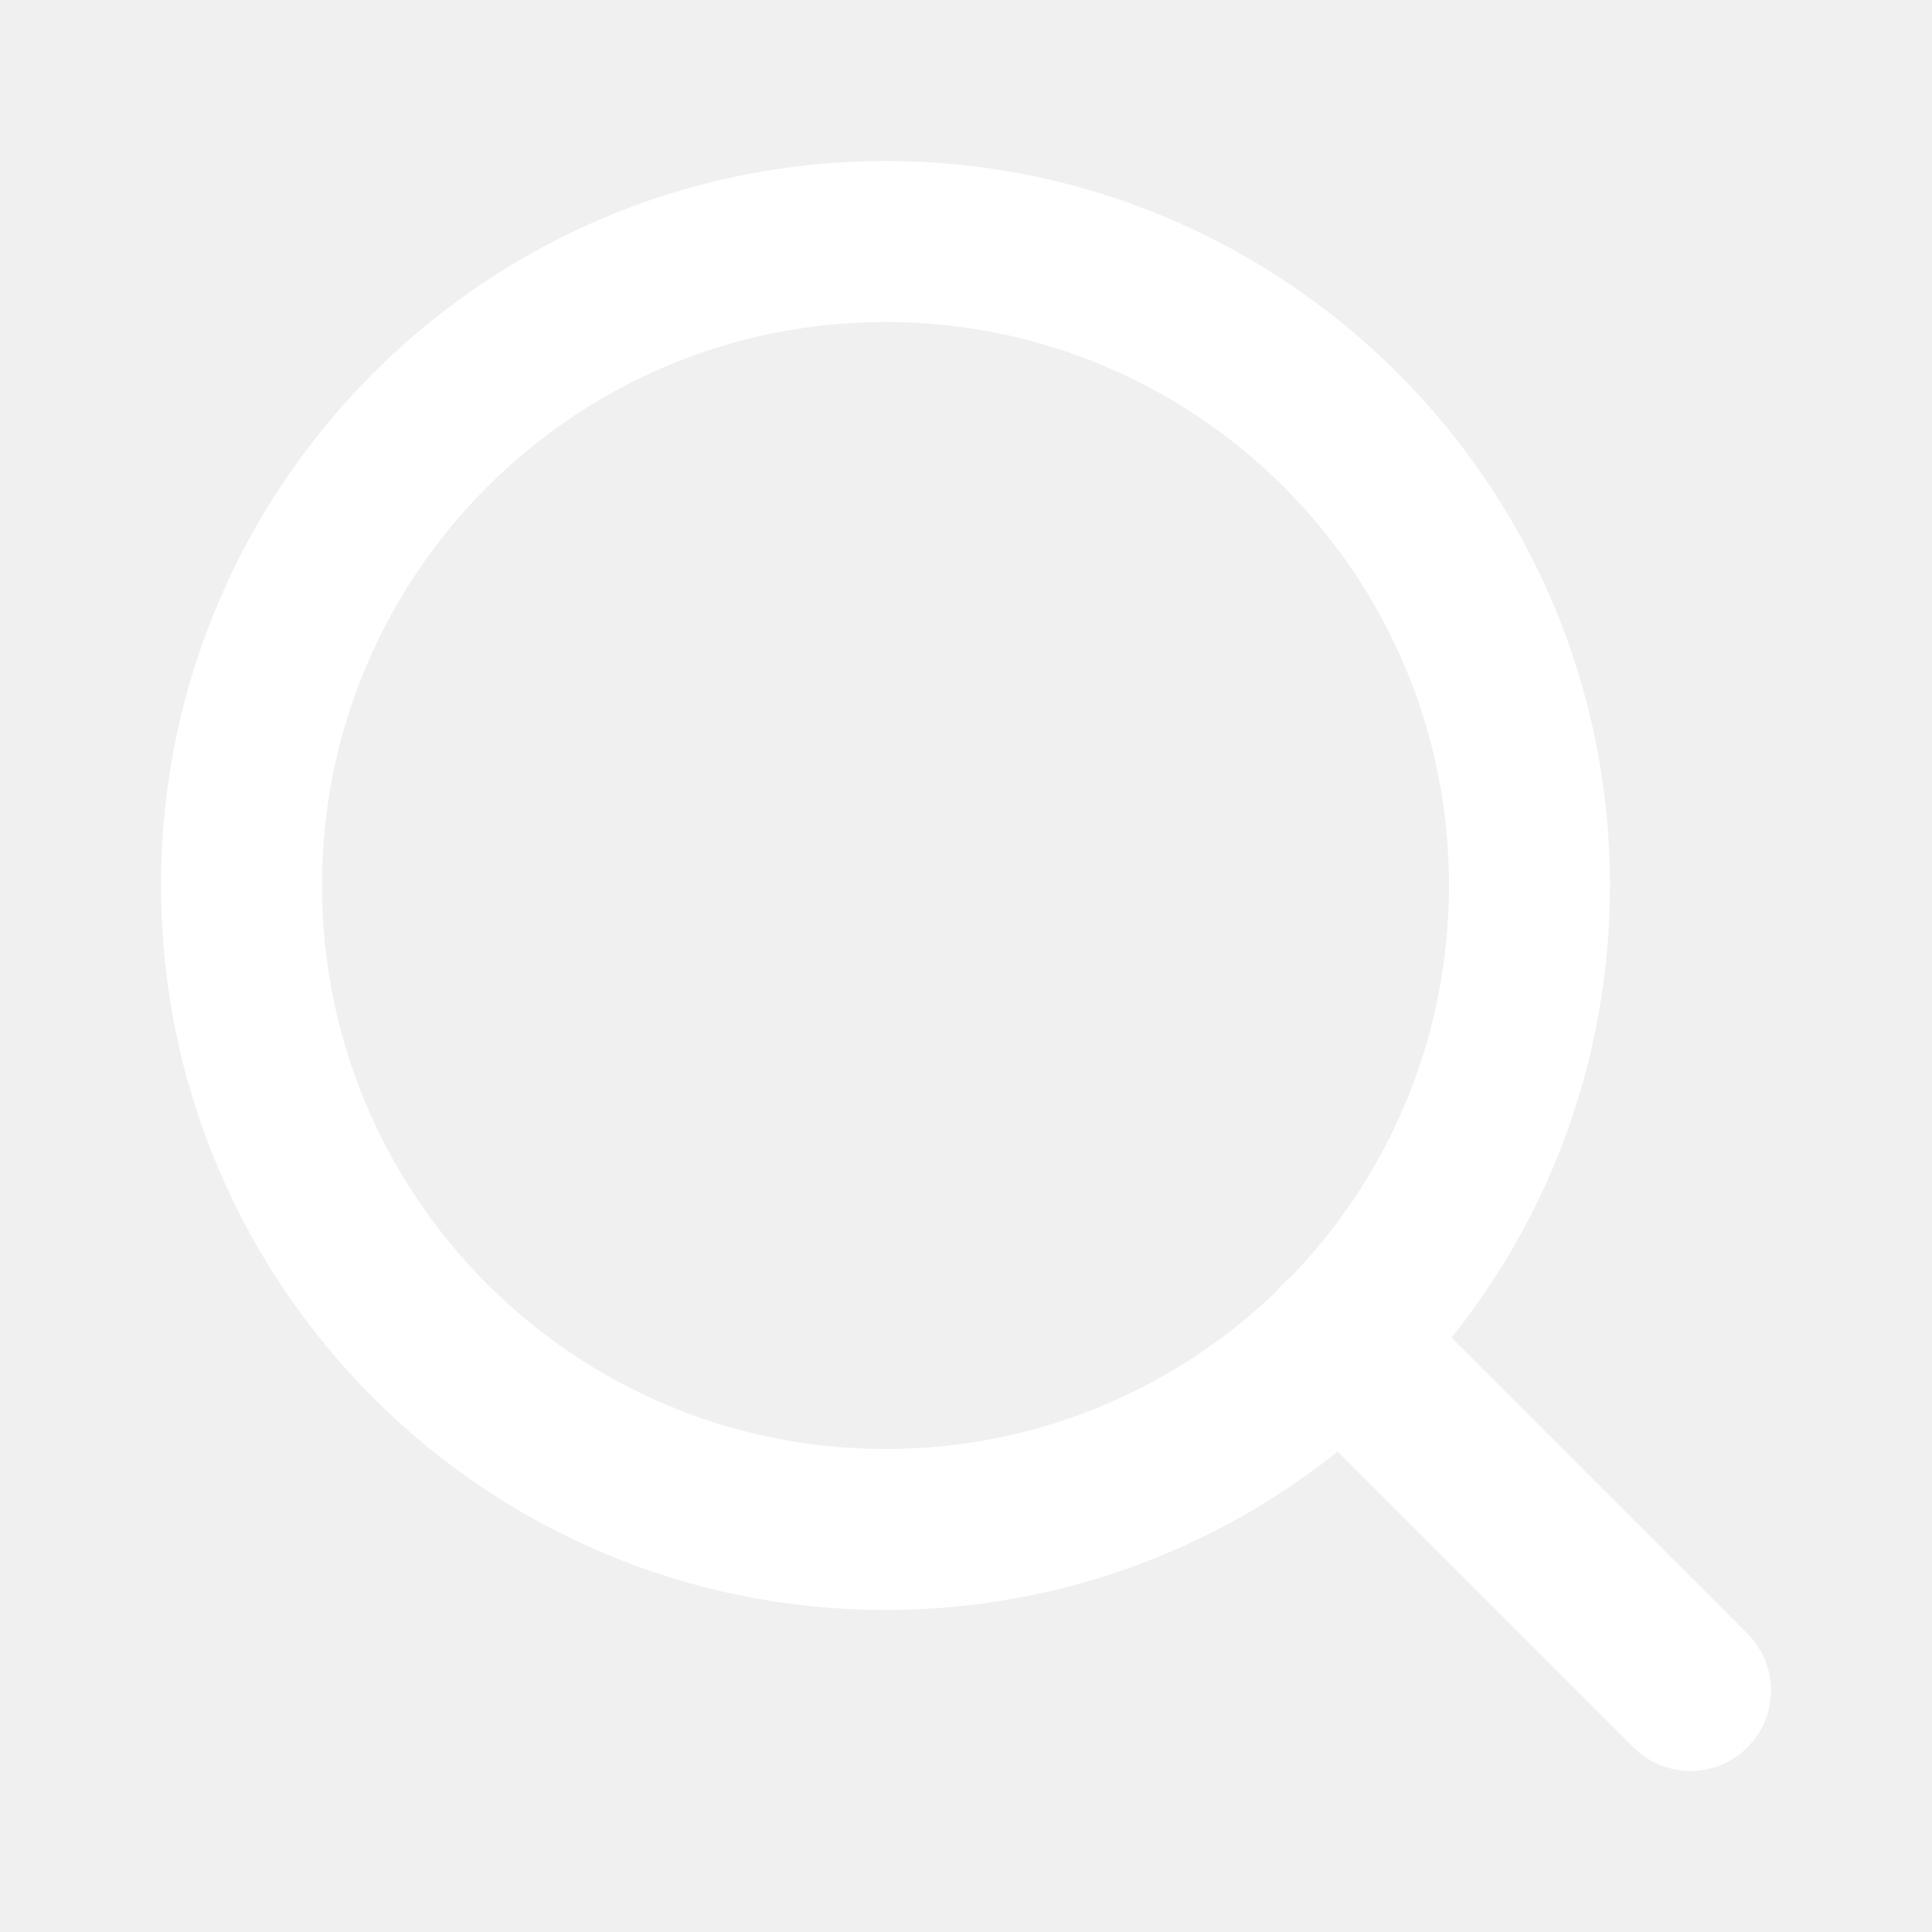
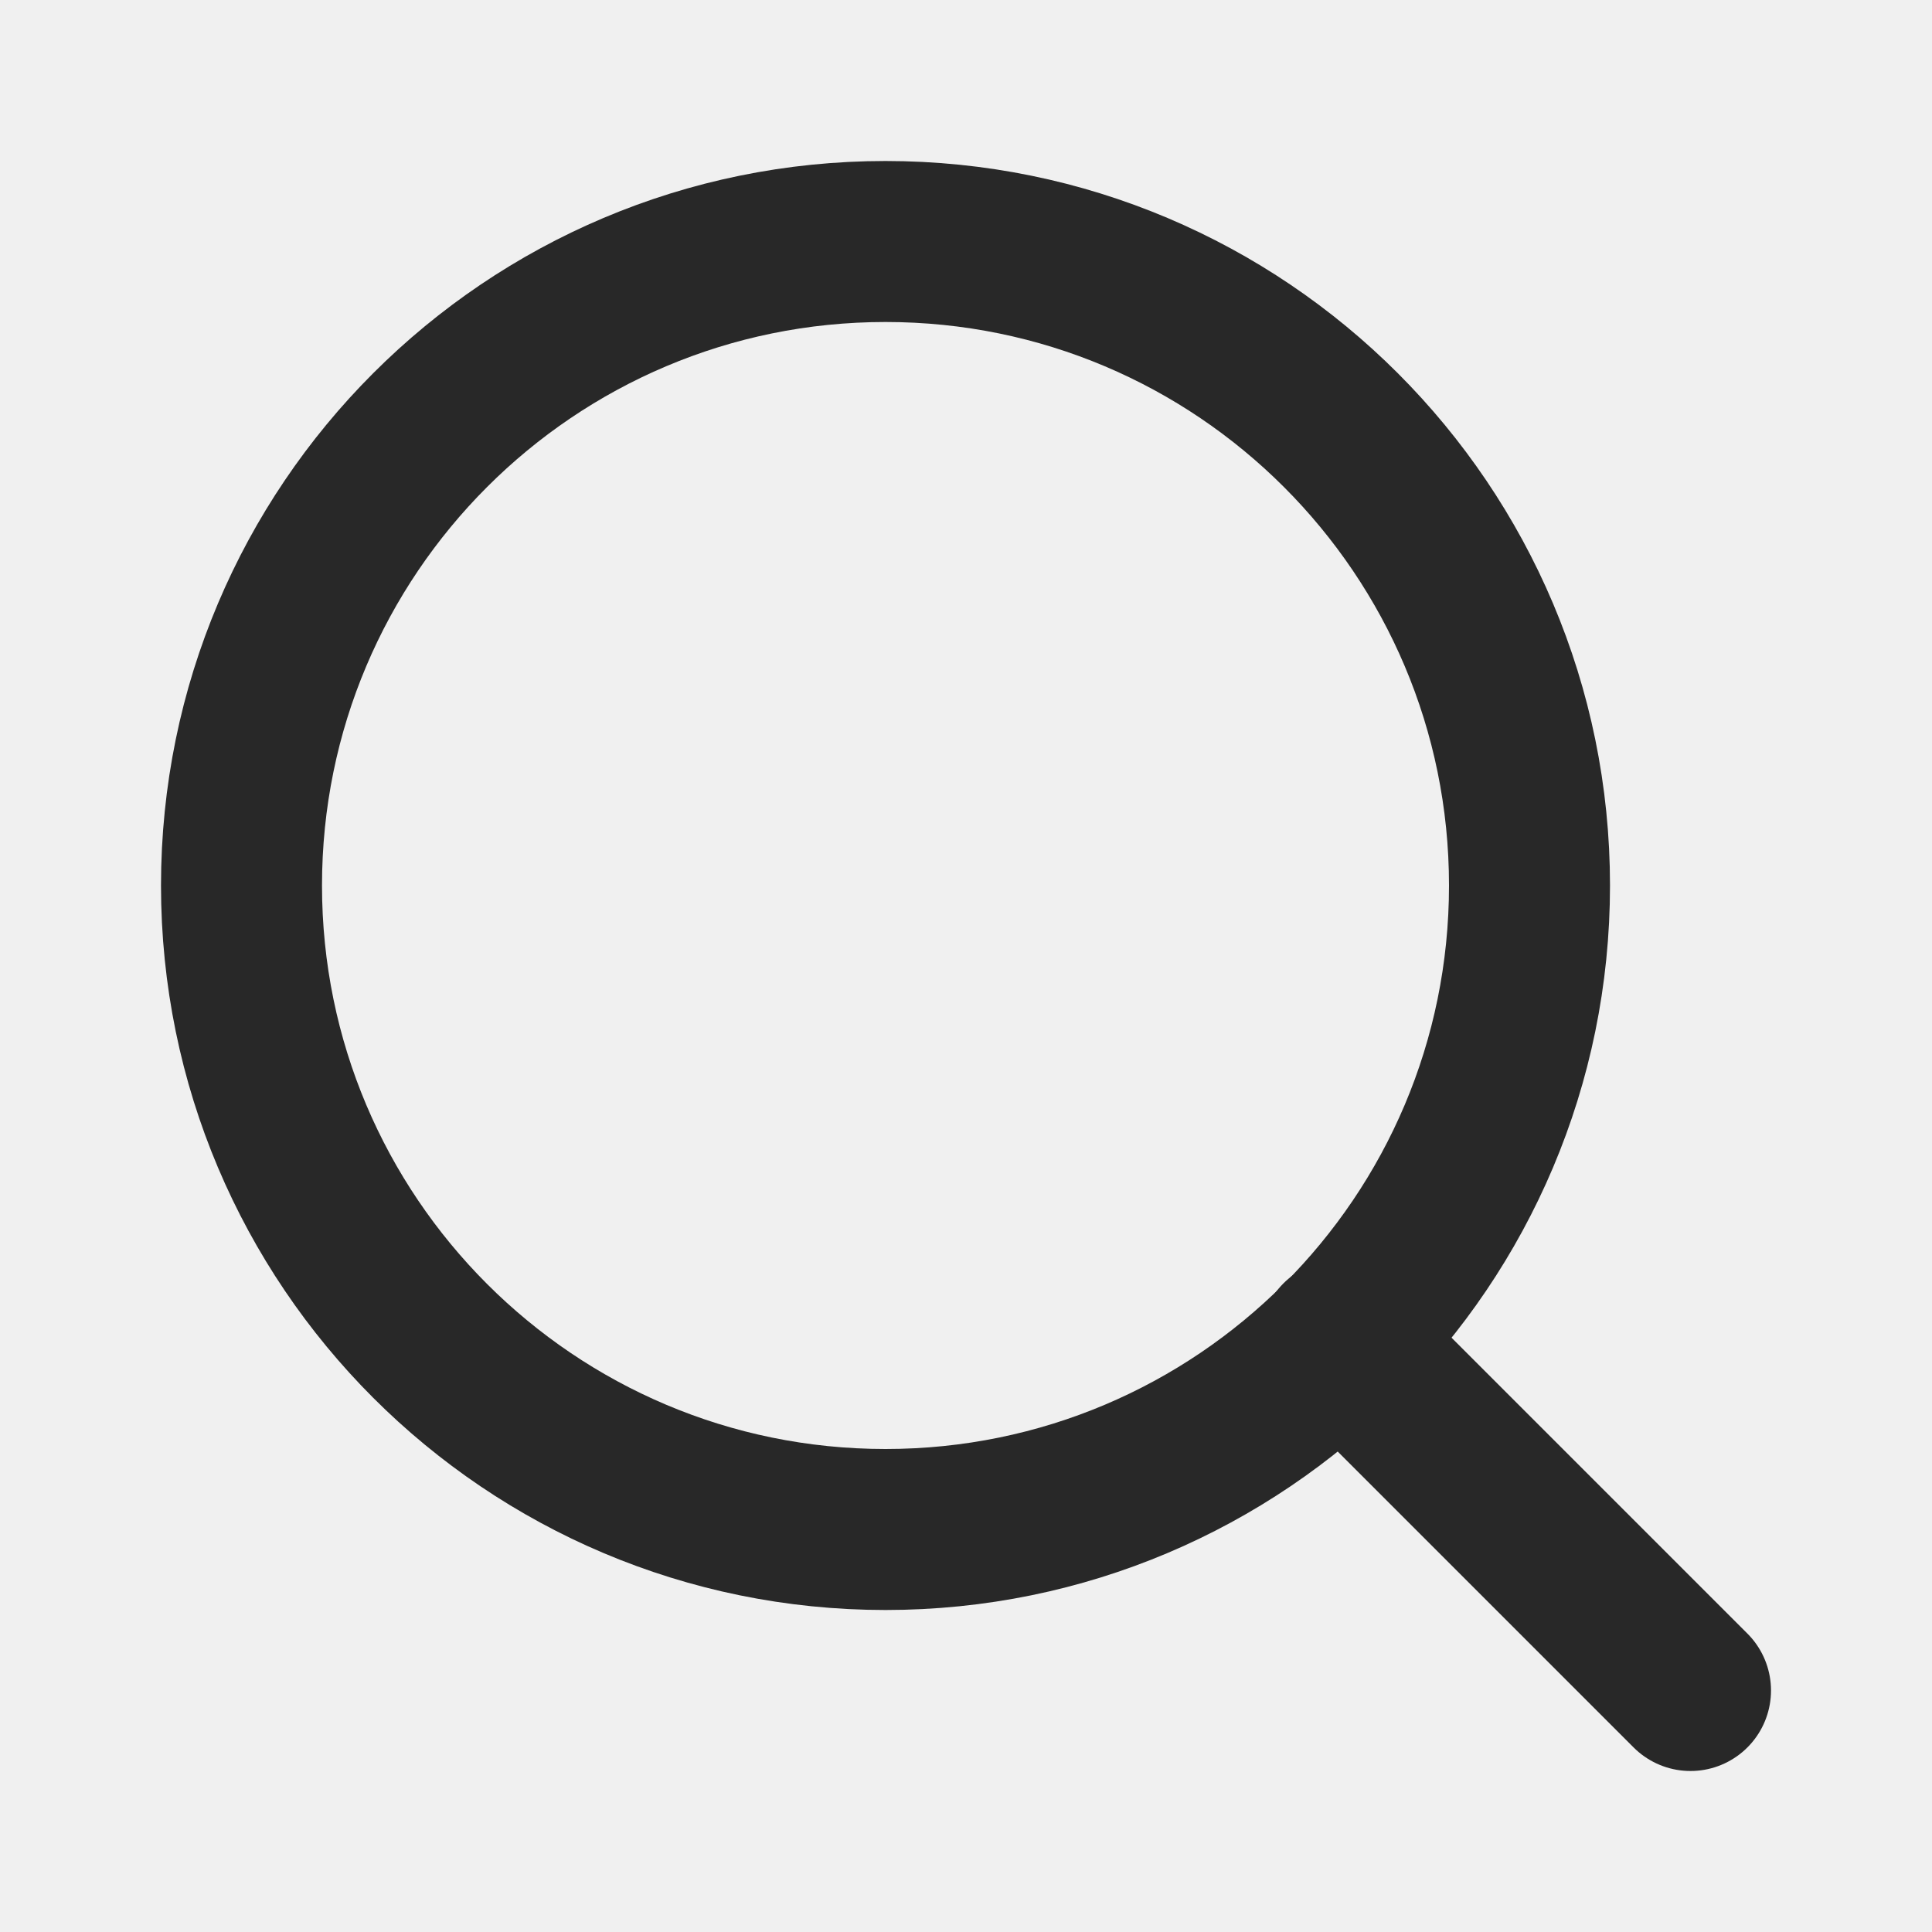
- <svg xmlns="http://www.w3.org/2000/svg" width="24" height="24" viewBox="0 0 24 24" fill="none" stroke="white" stroke-width="2" stroke-linecap="round" stroke-linejoin="round" class="feather feather-search">
+ <svg xmlns="http://www.w3.org/2000/svg" width="24" height="24" viewBox="0 0 24 24" fill="none" stroke="#282828" stroke-width="2" stroke-linecap="round" stroke-linejoin="round" class="feather feather-search">
  <circle cx="11" cy="11" r="8" />
  <line x1="21" y1="21" x2="16.65" y2="16.65" />
</svg>
